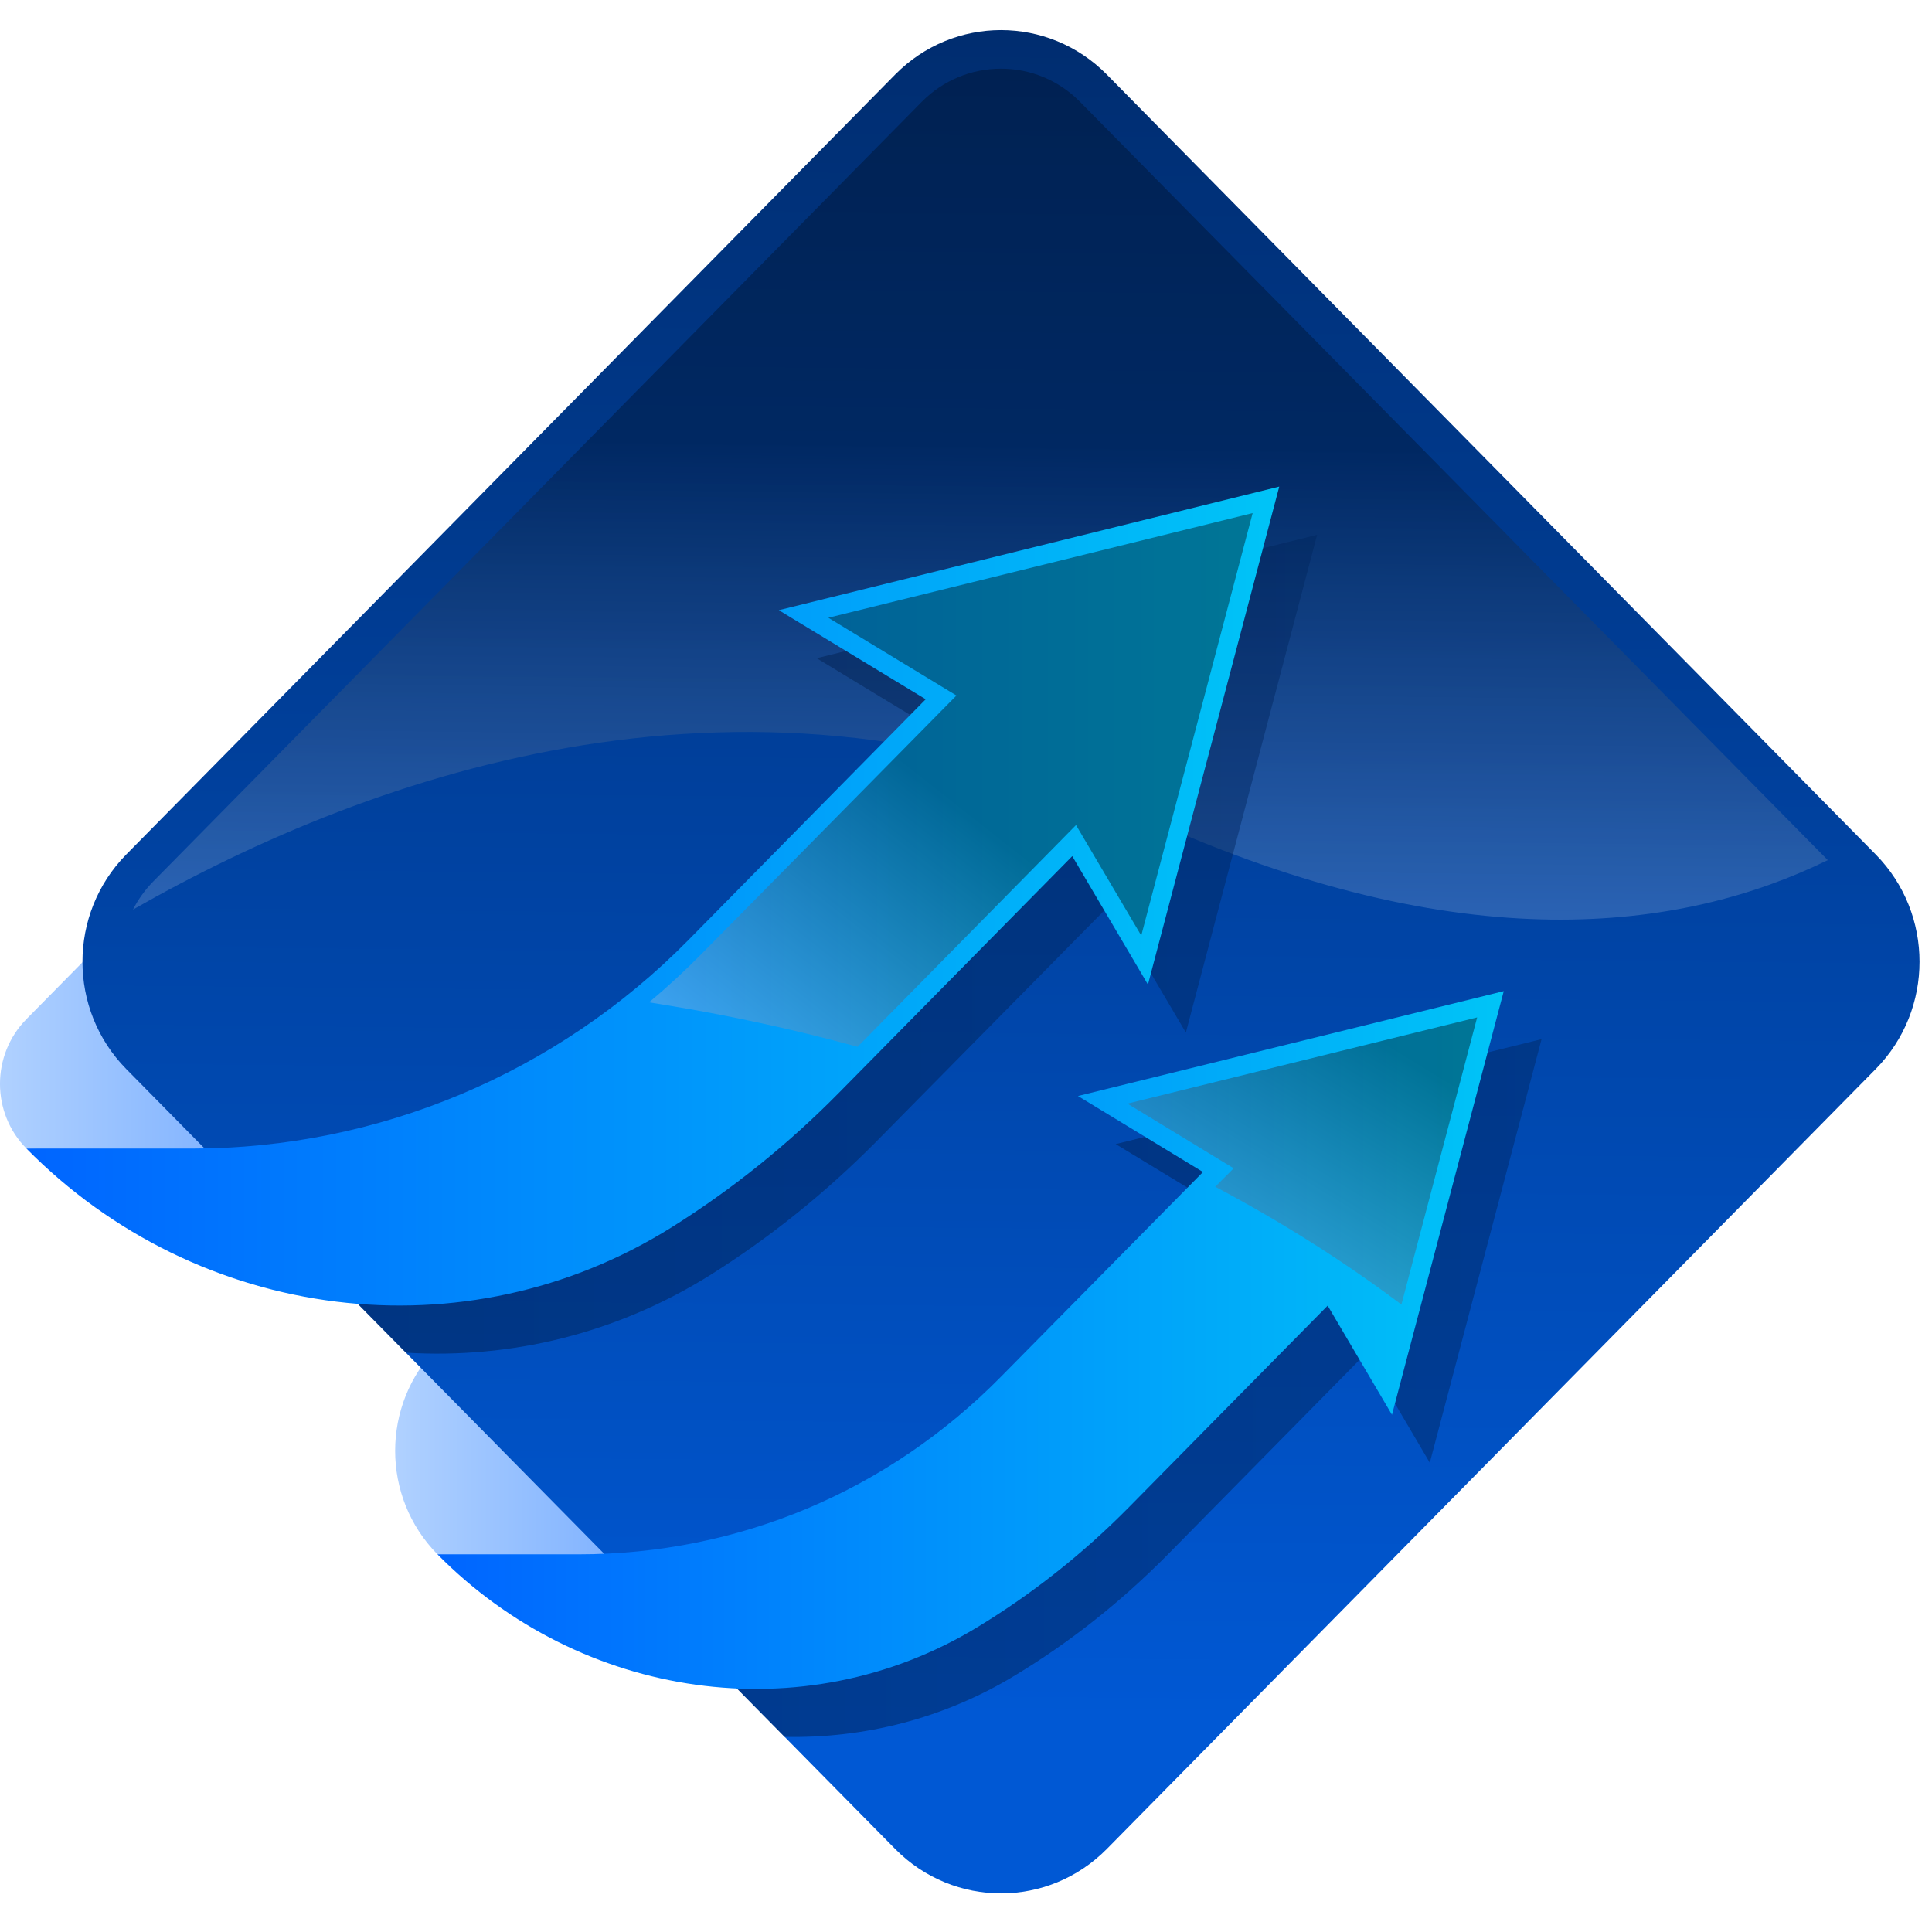
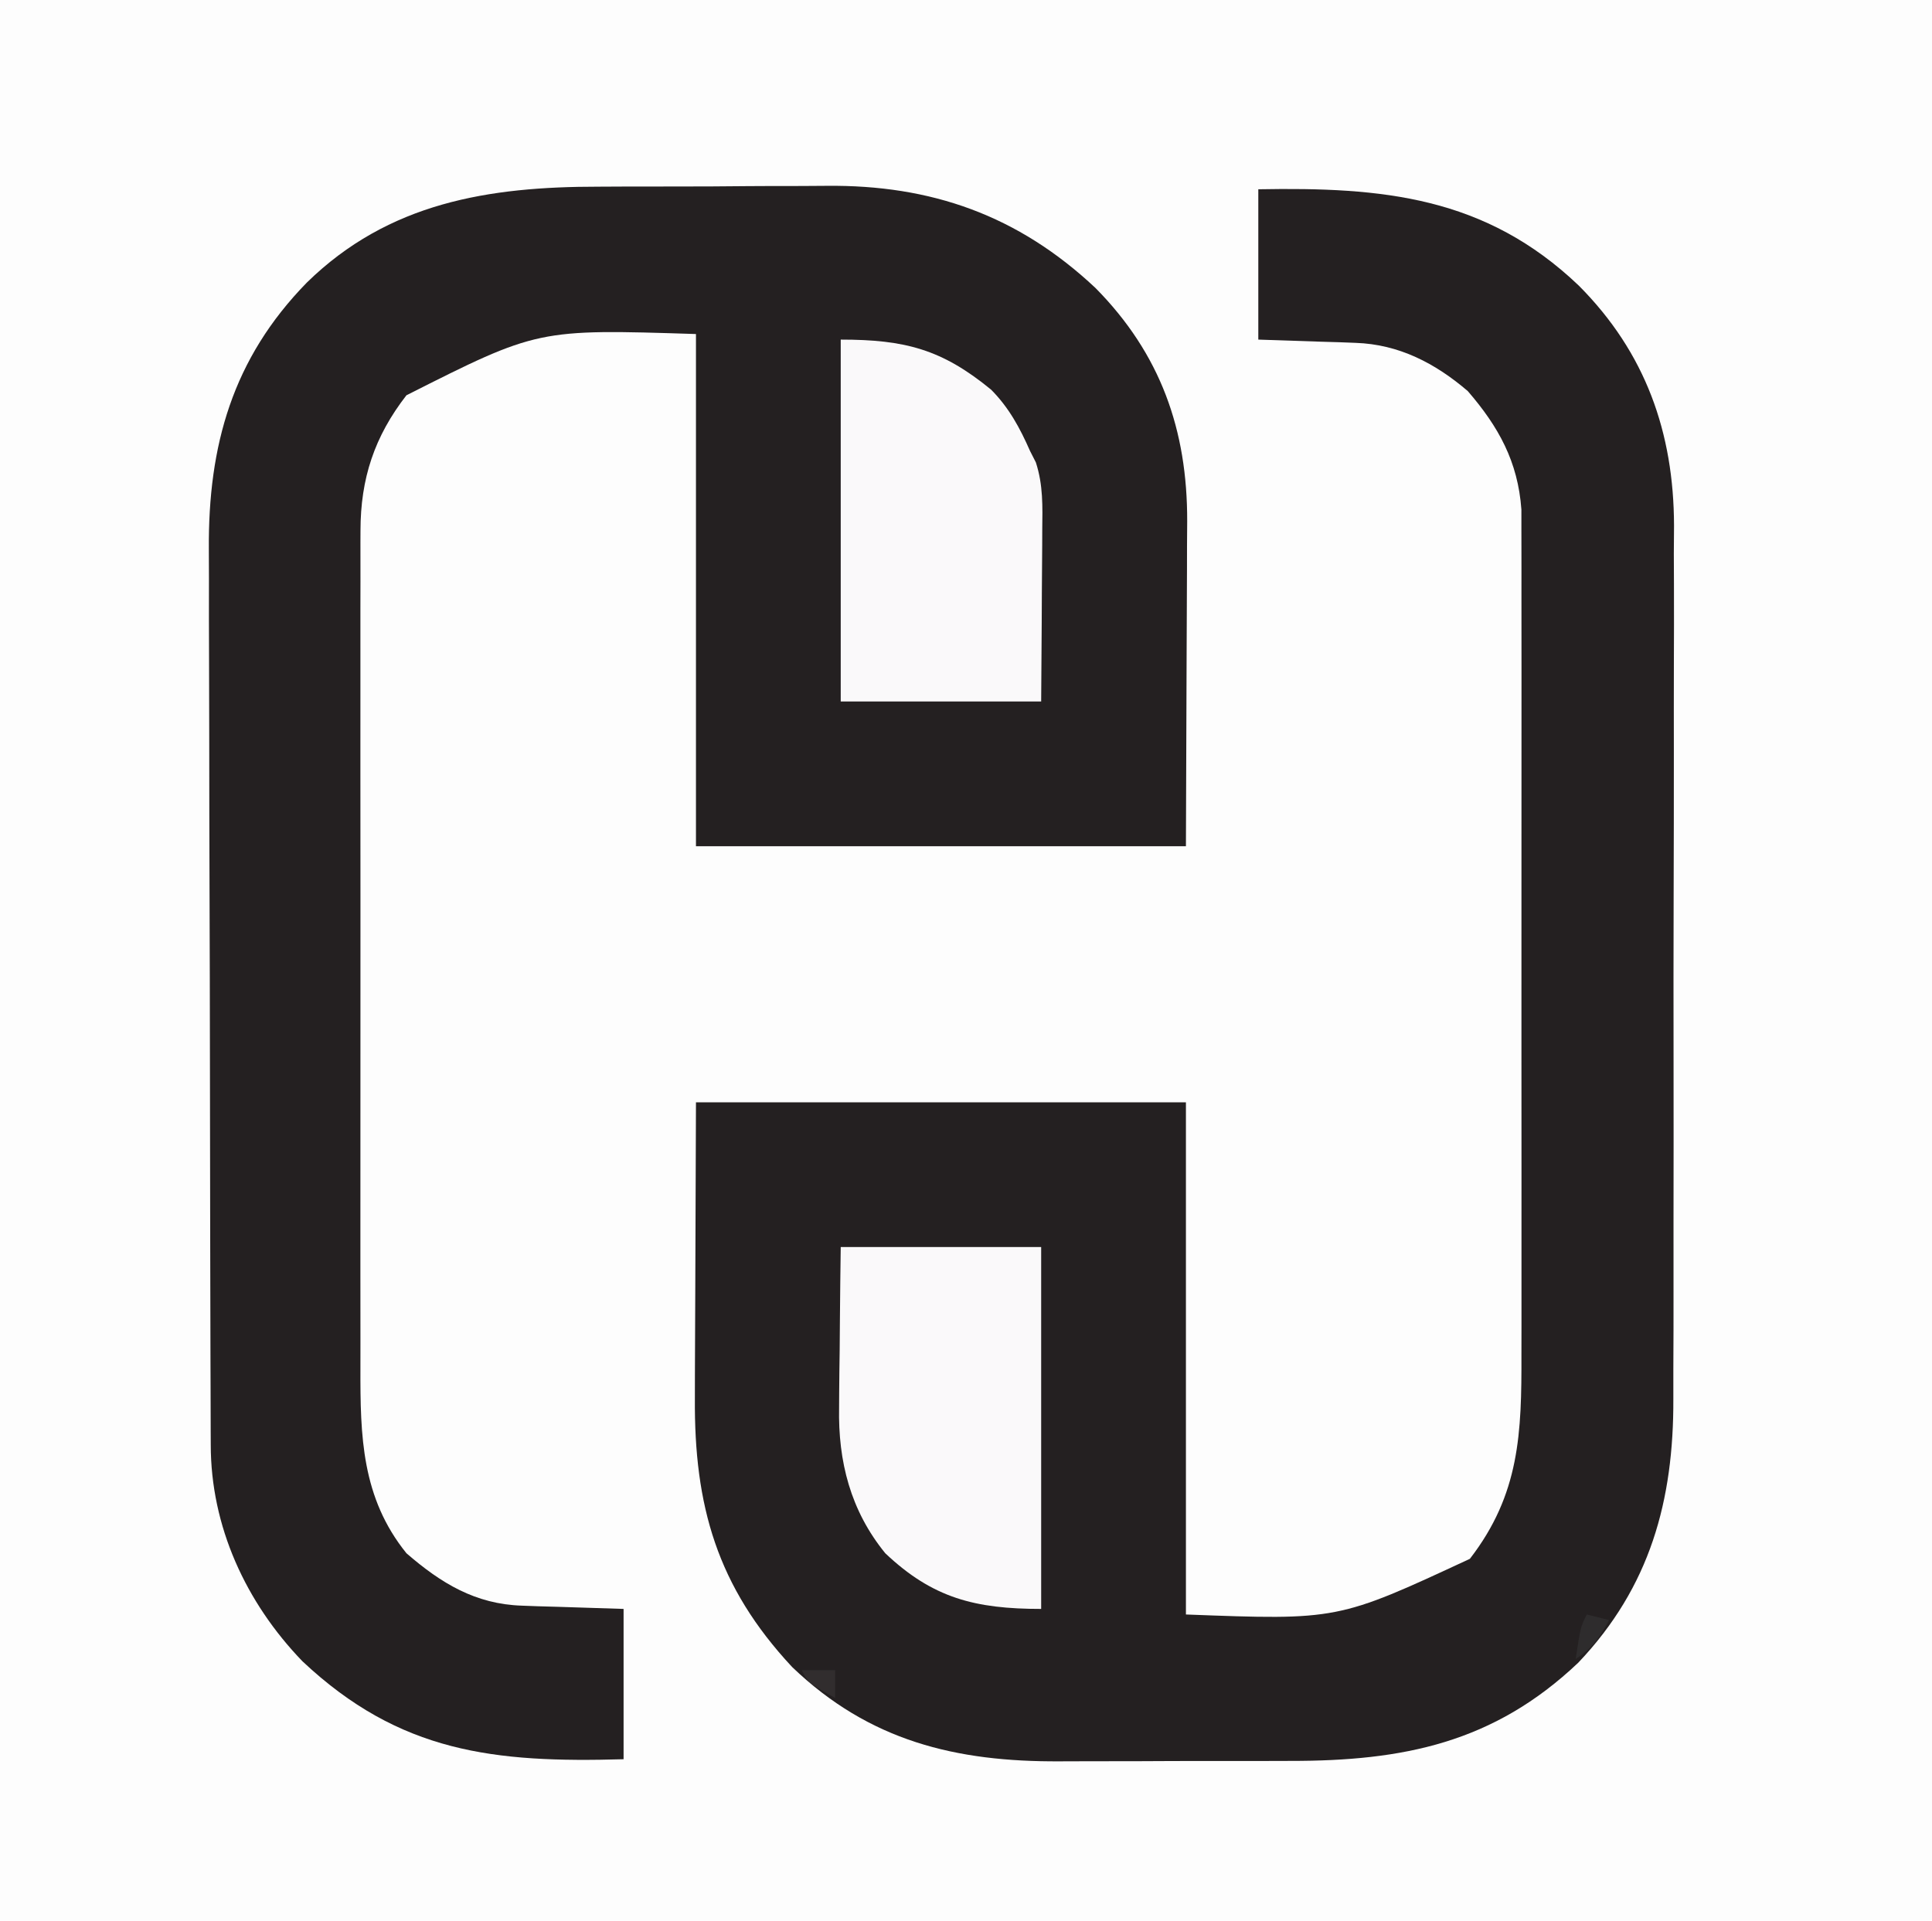
- <svg xmlns="http://www.w3.org/2000/svg" width="35" height="35" viewBox="0 0 35 35" fill="none">
-   <path d="M7.925 28.158C6.903 27.122 6.903 25.443 7.925 24.407L9.749 22.557L15.297 28.349L11.826 29.25L7.925 28.158Z" fill="url(#paint0_linear_3363_47878)" />
-   <path d="M0.479 20.807C-0.16 20.16 -0.16 19.11 0.479 18.462L3.05 15.854L8.357 21.237L0.479 20.807Z" fill="url(#paint1_linear_3363_47878)" />
-   <path d="M33.982 19.365L20.049 33.498C18.99 34.568 17.278 34.568 16.219 33.498L2.286 19.365C1.23 18.291 1.23 16.555 2.286 15.481L16.219 1.348C17.278 0.278 18.99 0.278 20.049 1.348L33.982 15.481C35.038 16.555 35.038 18.291 33.982 19.365Z" fill="url(#paint2_linear_3363_47878)" />
-   <path opacity="0.28" d="M33.112 15.582C30.465 16.879 26.474 17.405 20.798 14.836C13.626 11.593 6.809 13.967 2.409 16.478C2.502 16.297 2.622 16.126 2.773 15.972L16.703 1.84C17.085 1.456 17.594 1.244 18.133 1.244C18.673 1.244 19.182 1.456 19.564 1.843L33.112 15.582Z" fill="url(#paint3_linear_3363_47878)" />
-   <g opacity="0.44">
-     <path d="M27.927 18.825L25.902 26.499L24.74 24.523L21.144 28.173C20.305 29.02 19.381 29.753 18.387 30.352C17.094 31.137 15.647 31.496 14.213 31.465L11.79 29.006C14.447 28.856 16.919 27.741 18.817 25.816L22.481 22.103L20.212 20.726L27.927 18.825Z" fill="url(#paint4_linear_3363_47878)" />
-     <path d="M23.861 9.689L21.483 18.706L20.114 16.384L15.889 20.666C14.964 21.604 13.947 22.42 12.864 23.1C11.165 24.163 9.244 24.621 7.353 24.505L4.558 21.67C7.789 21.569 10.866 20.227 13.159 17.901L17.456 13.539L14.795 11.924L23.861 9.689Z" fill="url(#paint5_linear_3363_47878)" />
-   </g>
-   <path d="M27.242 17.955L25.217 25.63L24.052 23.653L20.456 27.3C19.618 28.15 18.693 28.88 17.701 29.481C14.556 31.388 10.516 30.786 7.925 28.158H10.479C13.371 28.158 16.087 27.017 18.132 24.942L21.793 21.232L19.528 19.855L27.242 17.955Z" fill="url(#paint6_linear_3363_47878)" />
-   <path d="M23.175 8.815L20.796 17.836L19.425 15.51L15.199 19.796C14.275 20.734 13.26 21.548 12.175 22.229C8.437 24.576 3.587 23.96 0.479 20.807H3.48C6.852 20.807 10.086 19.448 12.471 17.03L16.77 12.668L14.109 11.054L23.175 8.815Z" fill="url(#paint7_linear_3363_47878)" />
-   <g opacity="0.5">
-     <path opacity="0.78" d="M26.76 18.431L25.388 23.633C24.367 22.866 23.239 22.148 22.015 21.499L22.349 21.165L20.424 19.993L26.76 18.431Z" fill="url(#paint8_linear_3363_47878)" />
-     <path opacity="0.78" d="M22.693 9.295L20.675 16.949L19.493 14.947L15.536 18.964C14.594 18.706 13.625 18.486 12.631 18.305C12.339 18.253 12.046 18.204 11.758 18.158C12.088 17.883 12.408 17.587 12.714 17.276L17.327 12.6L15.006 11.191L22.693 9.295Z" fill="url(#paint9_linear_3363_47878)" />
-   </g>
-   <defs>
-     <linearGradient id="paint0_linear_3363_47878" x1="7.159" y1="25.903" x2="15.297" y2="25.903" gradientUnits="userSpaceOnUse">
-       <stop stop-color="#B0D1FF" />
-       <stop offset="1" stop-color="#4F93FF" />
-     </linearGradient>
-     <linearGradient id="paint1_linear_3363_47878" x1="-0" y1="18.545" x2="8.357" y2="18.545" gradientUnits="userSpaceOnUse">
-       <stop stop-color="#B0D1FF" />
-       <stop offset="1" stop-color="#4F93FF" />
-     </linearGradient>
-     <linearGradient id="paint2_linear_3363_47878" x1="18.006" y1="31.096" x2="18.36" y2="-5.689" gradientUnits="userSpaceOnUse">
-       <stop stop-color="#0058D4" />
-       <stop offset="1" stop-color="#00245B" />
-     </linearGradient>
-     <linearGradient id="paint3_linear_3363_47878" x1="17.854" y1="8.043" x2="17.736" y2="17.864" gradientUnits="userSpaceOnUse">
-       <stop />
-       <stop offset="1" stop-color="#B0D1FF" />
-     </linearGradient>
-     <linearGradient id="paint4_linear_3363_47878" x1="11.79" y1="25.146" x2="27.927" y2="25.146" gradientUnits="userSpaceOnUse">
-       <stop stop-color="#001334" />
-       <stop offset="1" stop-color="#00245B" />
-     </linearGradient>
-     <linearGradient id="paint5_linear_3363_47878" x1="4.558" y1="17.106" x2="23.861" y2="17.106" gradientUnits="userSpaceOnUse">
-       <stop stop-color="#001334" />
-       <stop offset="1" stop-color="#00245B" />
-     </linearGradient>
-     <linearGradient id="paint6_linear_3363_47878" x1="7.925" y1="24.275" x2="27.242" y2="24.275" gradientUnits="userSpaceOnUse">
-       <stop stop-color="#0065FF" />
-       <stop offset="1" stop-color="#00C4F7" />
-     </linearGradient>
-     <linearGradient id="paint7_linear_3363_47878" x1="0.479" y1="16.233" x2="23.175" y2="16.233" gradientUnits="userSpaceOnUse">
-       <stop stop-color="#0065FF" />
-       <stop offset="1" stop-color="#00C4F7" />
-     </linearGradient>
-     <linearGradient id="paint8_linear_3363_47878" x1="24.758" y1="18.693" x2="20.955" y2="24.921" gradientUnits="userSpaceOnUse">
-       <stop />
-       <stop offset="1" stop-color="#B0D1FF" />
-     </linearGradient>
-     <linearGradient id="paint9_linear_3363_47878" x1="17.413" y1="14.629" x2="12.923" y2="20.32" gradientUnits="userSpaceOnUse">
-       <stop />
-       <stop offset="1" stop-color="#B0D1FF" />
-     </linearGradient>
-   </defs>
+ <svg xmlns="http://www.w3.org/2000/svg" version="1.1" width="347" height="345">
+   <path d="M0 0 C114.51 0 229.02 0 347 0 C347 113.85 347 227.7 347 345 C232.49 345 117.98 345 0 345 C0 231.15 0 117.3 0 0 Z " fill="#FDFDFD" transform="translate(0,0)" />
+   <path d="M0 0 C22.282 -0.41 40.783 1.278 57.58 17.319 C69.56 29.356 74.622 43.716 74.667 60.401 C74.655 62.087 74.643 63.772 74.631 65.457 C74.636 67.271 74.644 69.084 74.653 70.898 C74.671 75.782 74.658 80.666 74.639 85.55 C74.622 90.685 74.631 95.82 74.636 100.955 C74.641 109.573 74.625 118.191 74.597 126.81 C74.565 136.746 74.565 146.682 74.582 156.618 C74.598 166.214 74.591 175.81 74.574 185.406 C74.567 189.473 74.568 193.54 74.576 197.607 C74.583 202.403 74.571 207.199 74.544 211.995 C74.537 213.746 74.537 215.496 74.544 217.247 C74.611 235.533 70.388 251.046 57.477 264.648 C42.268 279.089 25.998 282.322 5.73 282.301 C4.162 282.305 2.593 282.309 1.024 282.314 C-2.251 282.321 -5.527 282.321 -8.802 282.316 C-12.964 282.31 -17.126 282.327 -21.288 282.35 C-24.525 282.365 -27.762 282.366 -30.999 282.363 C-32.532 282.363 -34.064 282.368 -35.597 282.378 C-54.334 282.487 -69.84 278.739 -83.719 265.445 C-97.241 250.951 -101.335 236.443 -101.195 217.125 C-101.192 215.763 -101.19 214.401 -101.189 213.039 C-101.179 208.026 -101.151 203.013 -101.125 198 C-101.084 186.78 -101.043 175.56 -101 164 C-71.96 164 -42.92 164 -13 164 C-13 194.36 -13 224.72 -13 256 C14.284 257.033 14.284 257.033 38 246 C46.984 234.383 47.297 223.346 47.259 209.3 C47.262 207.616 47.265 205.931 47.269 204.247 C47.278 199.693 47.275 195.14 47.269 190.586 C47.264 185.812 47.268 181.037 47.271 176.262 C47.275 168.248 47.27 160.234 47.261 152.219 C47.25 142.962 47.253 133.705 47.264 124.447 C47.273 116.487 47.275 108.527 47.27 100.566 C47.266 95.817 47.266 91.068 47.273 86.319 C47.278 81.855 47.274 77.392 47.263 72.928 C47.26 71.293 47.261 69.657 47.265 68.022 C47.271 65.785 47.264 63.548 47.254 61.311 C47.253 60.061 47.252 58.811 47.252 57.522 C46.636 48.913 43.145 42.641 37.625 36.25 C31.781 31.241 25.246 27.846 17.48 27.586 C16.559 27.55 15.638 27.515 14.688 27.478 C13.533 27.444 12.378 27.41 11.188 27.375 C7.496 27.251 3.804 27.128 0 27 C0 18.09 0 9.18 0 0 Z " fill="#242021" transform="translate(226,34)" />
+   <path d="M0 0 C1.556 -0.007 3.112 -0.015 4.668 -0.023 C7.907 -0.036 11.145 -0.038 14.384 -0.032 C18.488 -0.026 22.59 -0.057 26.694 -0.097 C29.901 -0.123 33.108 -0.126 36.315 -0.122 C37.826 -0.124 39.337 -0.134 40.847 -0.152 C59.692 -0.352 75.286 5.13 89.195 18.191 C100.893 30.032 105.714 43.711 105.672 60.106 C105.662 61.592 105.651 63.077 105.641 64.562 C105.638 65.944 105.636 67.326 105.635 68.708 C105.624 73.795 105.596 78.882 105.57 83.969 C105.529 95.354 105.488 106.739 105.445 118.469 C76.405 118.469 47.365 118.469 17.445 118.469 C17.445 88.109 17.445 57.749 17.445 26.469 C-10.971 25.561 -10.971 25.561 -34.555 37.469 C-40.293 44.855 -42.803 52.419 -42.809 61.78 C-42.812 62.482 -42.815 63.184 -42.818 63.907 C-42.826 66.241 -42.82 68.575 -42.813 70.91 C-42.816 72.591 -42.82 74.272 -42.824 75.953 C-42.833 80.506 -42.83 85.06 -42.823 89.614 C-42.818 94.388 -42.823 99.161 -42.826 103.935 C-42.83 111.953 -42.825 119.971 -42.815 127.989 C-42.805 137.245 -42.808 146.501 -42.819 155.757 C-42.828 163.716 -42.829 171.674 -42.824 179.633 C-42.821 184.381 -42.821 189.129 -42.827 193.877 C-42.833 198.344 -42.829 202.811 -42.817 207.278 C-42.815 208.912 -42.816 210.547 -42.82 212.182 C-42.85 224.433 -42.615 235.48 -34.555 245.469 C-28.334 250.864 -22.16 254.615 -13.816 254.883 C-12.854 254.918 -11.892 254.954 -10.901 254.991 C-9.694 255.025 -8.486 255.059 -7.242 255.094 C-3.385 255.218 0.472 255.341 4.445 255.469 C4.445 264.379 4.445 273.289 4.445 282.469 C-18.723 283.127 -35.736 281.333 -53.238 264.871 C-63.409 254.323 -69.706 240.647 -69.702 225.97 C-69.706 225.223 -69.709 224.477 -69.713 223.708 C-69.724 221.211 -69.728 218.714 -69.732 216.217 C-69.738 214.424 -69.745 212.632 -69.752 210.84 C-69.773 204.956 -69.783 199.072 -69.793 193.188 C-69.797 191.158 -69.801 189.129 -69.805 187.099 C-69.824 177.56 -69.839 168.022 -69.847 158.483 C-69.857 147.493 -69.883 136.502 -69.923 125.512 C-69.954 117.005 -69.968 108.498 -69.972 99.991 C-69.974 94.916 -69.983 89.841 -70.008 84.766 C-70.032 79.986 -70.036 75.206 -70.025 70.426 C-70.025 68.68 -70.031 66.934 -70.045 65.188 C-70.185 46.472 -65.792 30.889 -52.457 17.238 C-37.759 2.844 -19.785 -0.011 0 0 Z " fill="#242021" transform="translate(107.5547,33.53125)" />
+   <path d="M0 0 C11.542 0 18.177 1.736 27.023 9.004 C30.22 12.232 32.183 15.869 34 20 C34.346 20.68 34.692 21.36 35.049 22.061 C36.374 26.156 36.247 29.961 36.195 34.238 C36.192 35.119 36.19 36 36.187 36.907 C36.176 39.709 36.15 42.511 36.125 45.312 C36.115 47.217 36.106 49.121 36.098 51.025 C36.077 55.684 36.038 60.342 36 65 C24.12 65 12.24 65 0 65 C0 43.55 0 22.1 0 0 Z " fill="#FAF9FA" transform="translate(151,61)" />
+   <path d="M0 0 C11.88 0 23.76 0 36 0 C36 21.45 36 42.9 36 65 C24.139 65 16.507 63.06 8 55 C1.757 47.331 -0.485 38.526 -0.293 28.809 C-0.289 27.978 -0.284 27.147 -0.28 26.291 C-0.263 23.673 -0.226 21.056 -0.188 18.438 C-0.172 16.648 -0.159 14.858 -0.146 13.068 C-0.116 8.712 -0.057 4.357 0 0 Z " fill="#FAF9FA" transform="translate(151,224)" />
+   <path d="M0 0 C1.32 0.33 2.64 0.66 4 1 C2.196 4.265 1.166 5.889 -2 8 C-1.125 2.25 -1.125 2.25 0 0 Z " fill="#2E2C2D" transform="translate(285,290)" />
+   <path d="M0 0 C1.98 0 3.96 0 6 0 C6 1.65 6 3.3 6 5 C1.125 2.25 1.125 2.25 0 0 Z " fill="#312D2E" transform="translate(144,300)" />
</svg>
